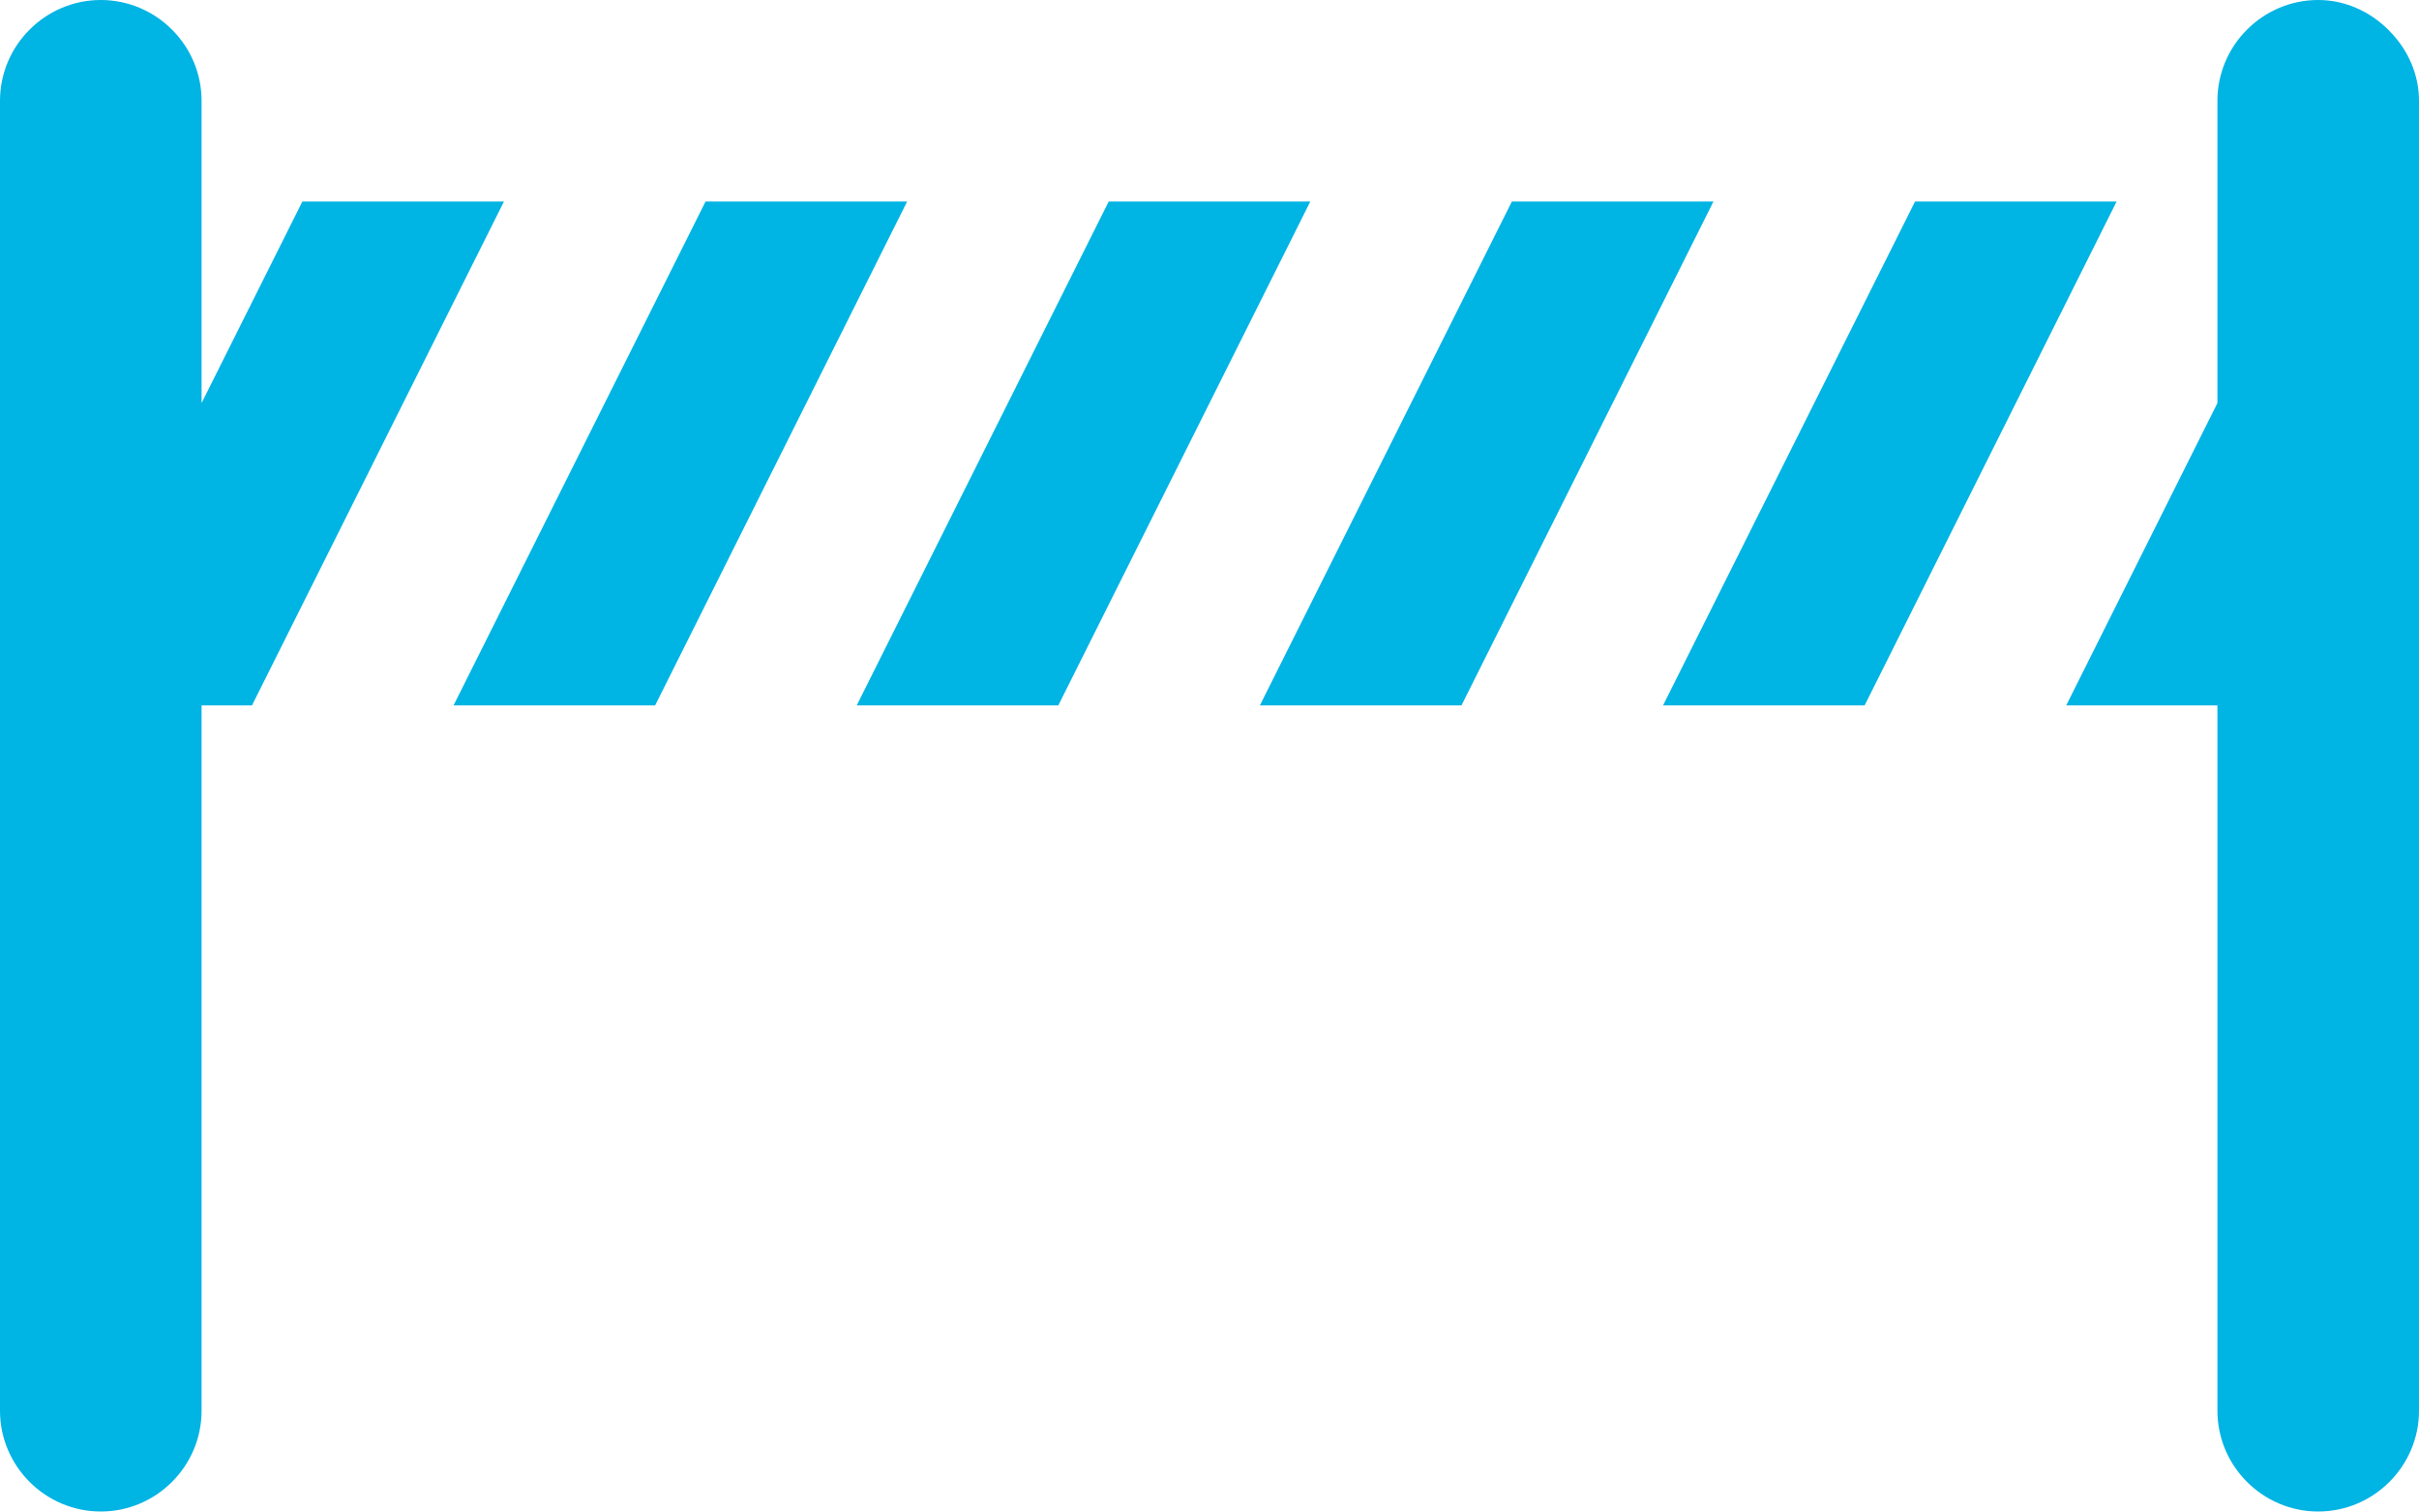
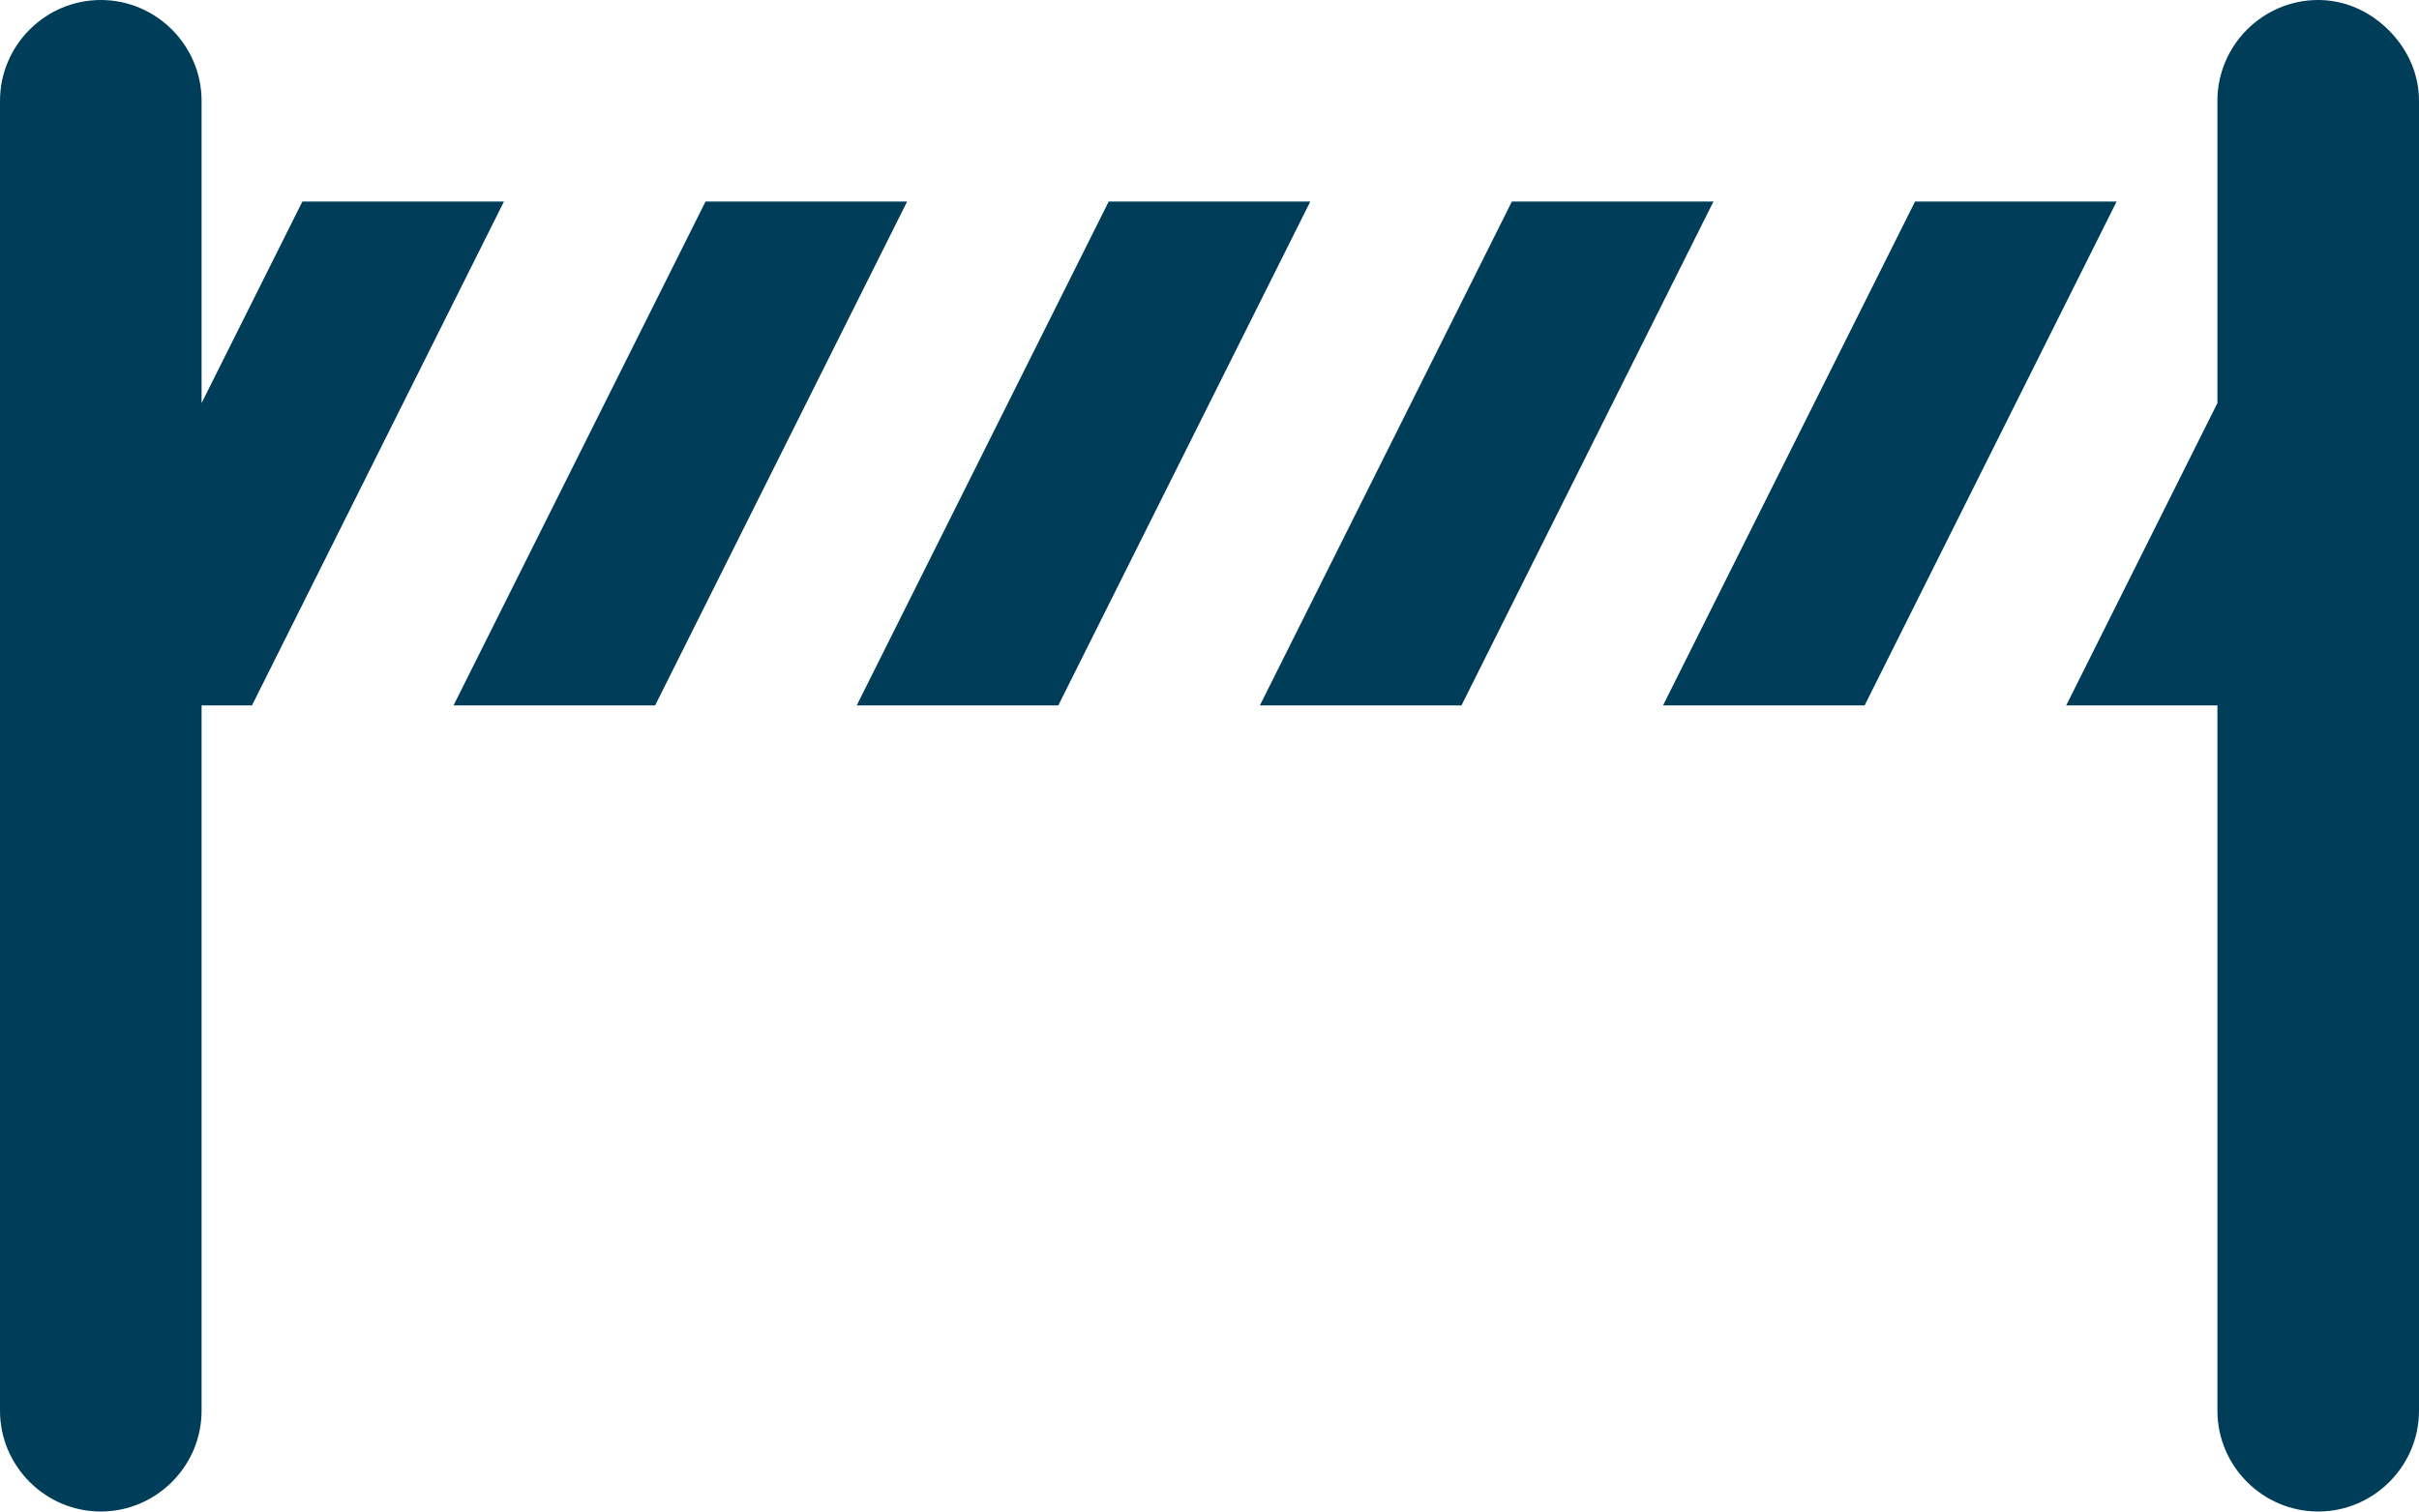
<svg xmlns="http://www.w3.org/2000/svg" version="1.1" id="Layer_1" x="0px" y="0px" viewBox="0 0 48 30" style="enable-background:new 0 0 48 30;" xml:space="preserve">
  <style type="text/css">
		.st0 {
- 			fill: #00B4E4;
+ 			fill: #003D58;
		}
	</style>
  <g id="Layer_2_1_">
    <g id="Icons">
      <path class="st0" d="M47.4,0.6C47,0.2,46.5,0,46,0c-1.1,0-2,0.9-2,2v6l-3,6h3v14c0,1.1,0.9,2,2,2s2-0.9,2-2V2    C48,1.5,47.8,1,47.4,0.6z" />
      <path class="st0" d="M10,4H6L4,8V2c0-1.1-0.9-2-2-2S0,0.9,0,2v26c0,1.1,0.9,2,2,2s2-0.9,2-2V14h1L10,4z" />
      <polygon class="st0" points="14,4 9,14 13,14 18,4   " />
      <polygon class="st0" points="22,4 17,14 21,14 26,4   " />
      <polygon class="st0" points="30,4 25,14 29,14 34,4   " />
      <polygon class="st0" points="38,4 33,14 37,14 42,4   " />
    </g>
  </g>
</svg>
